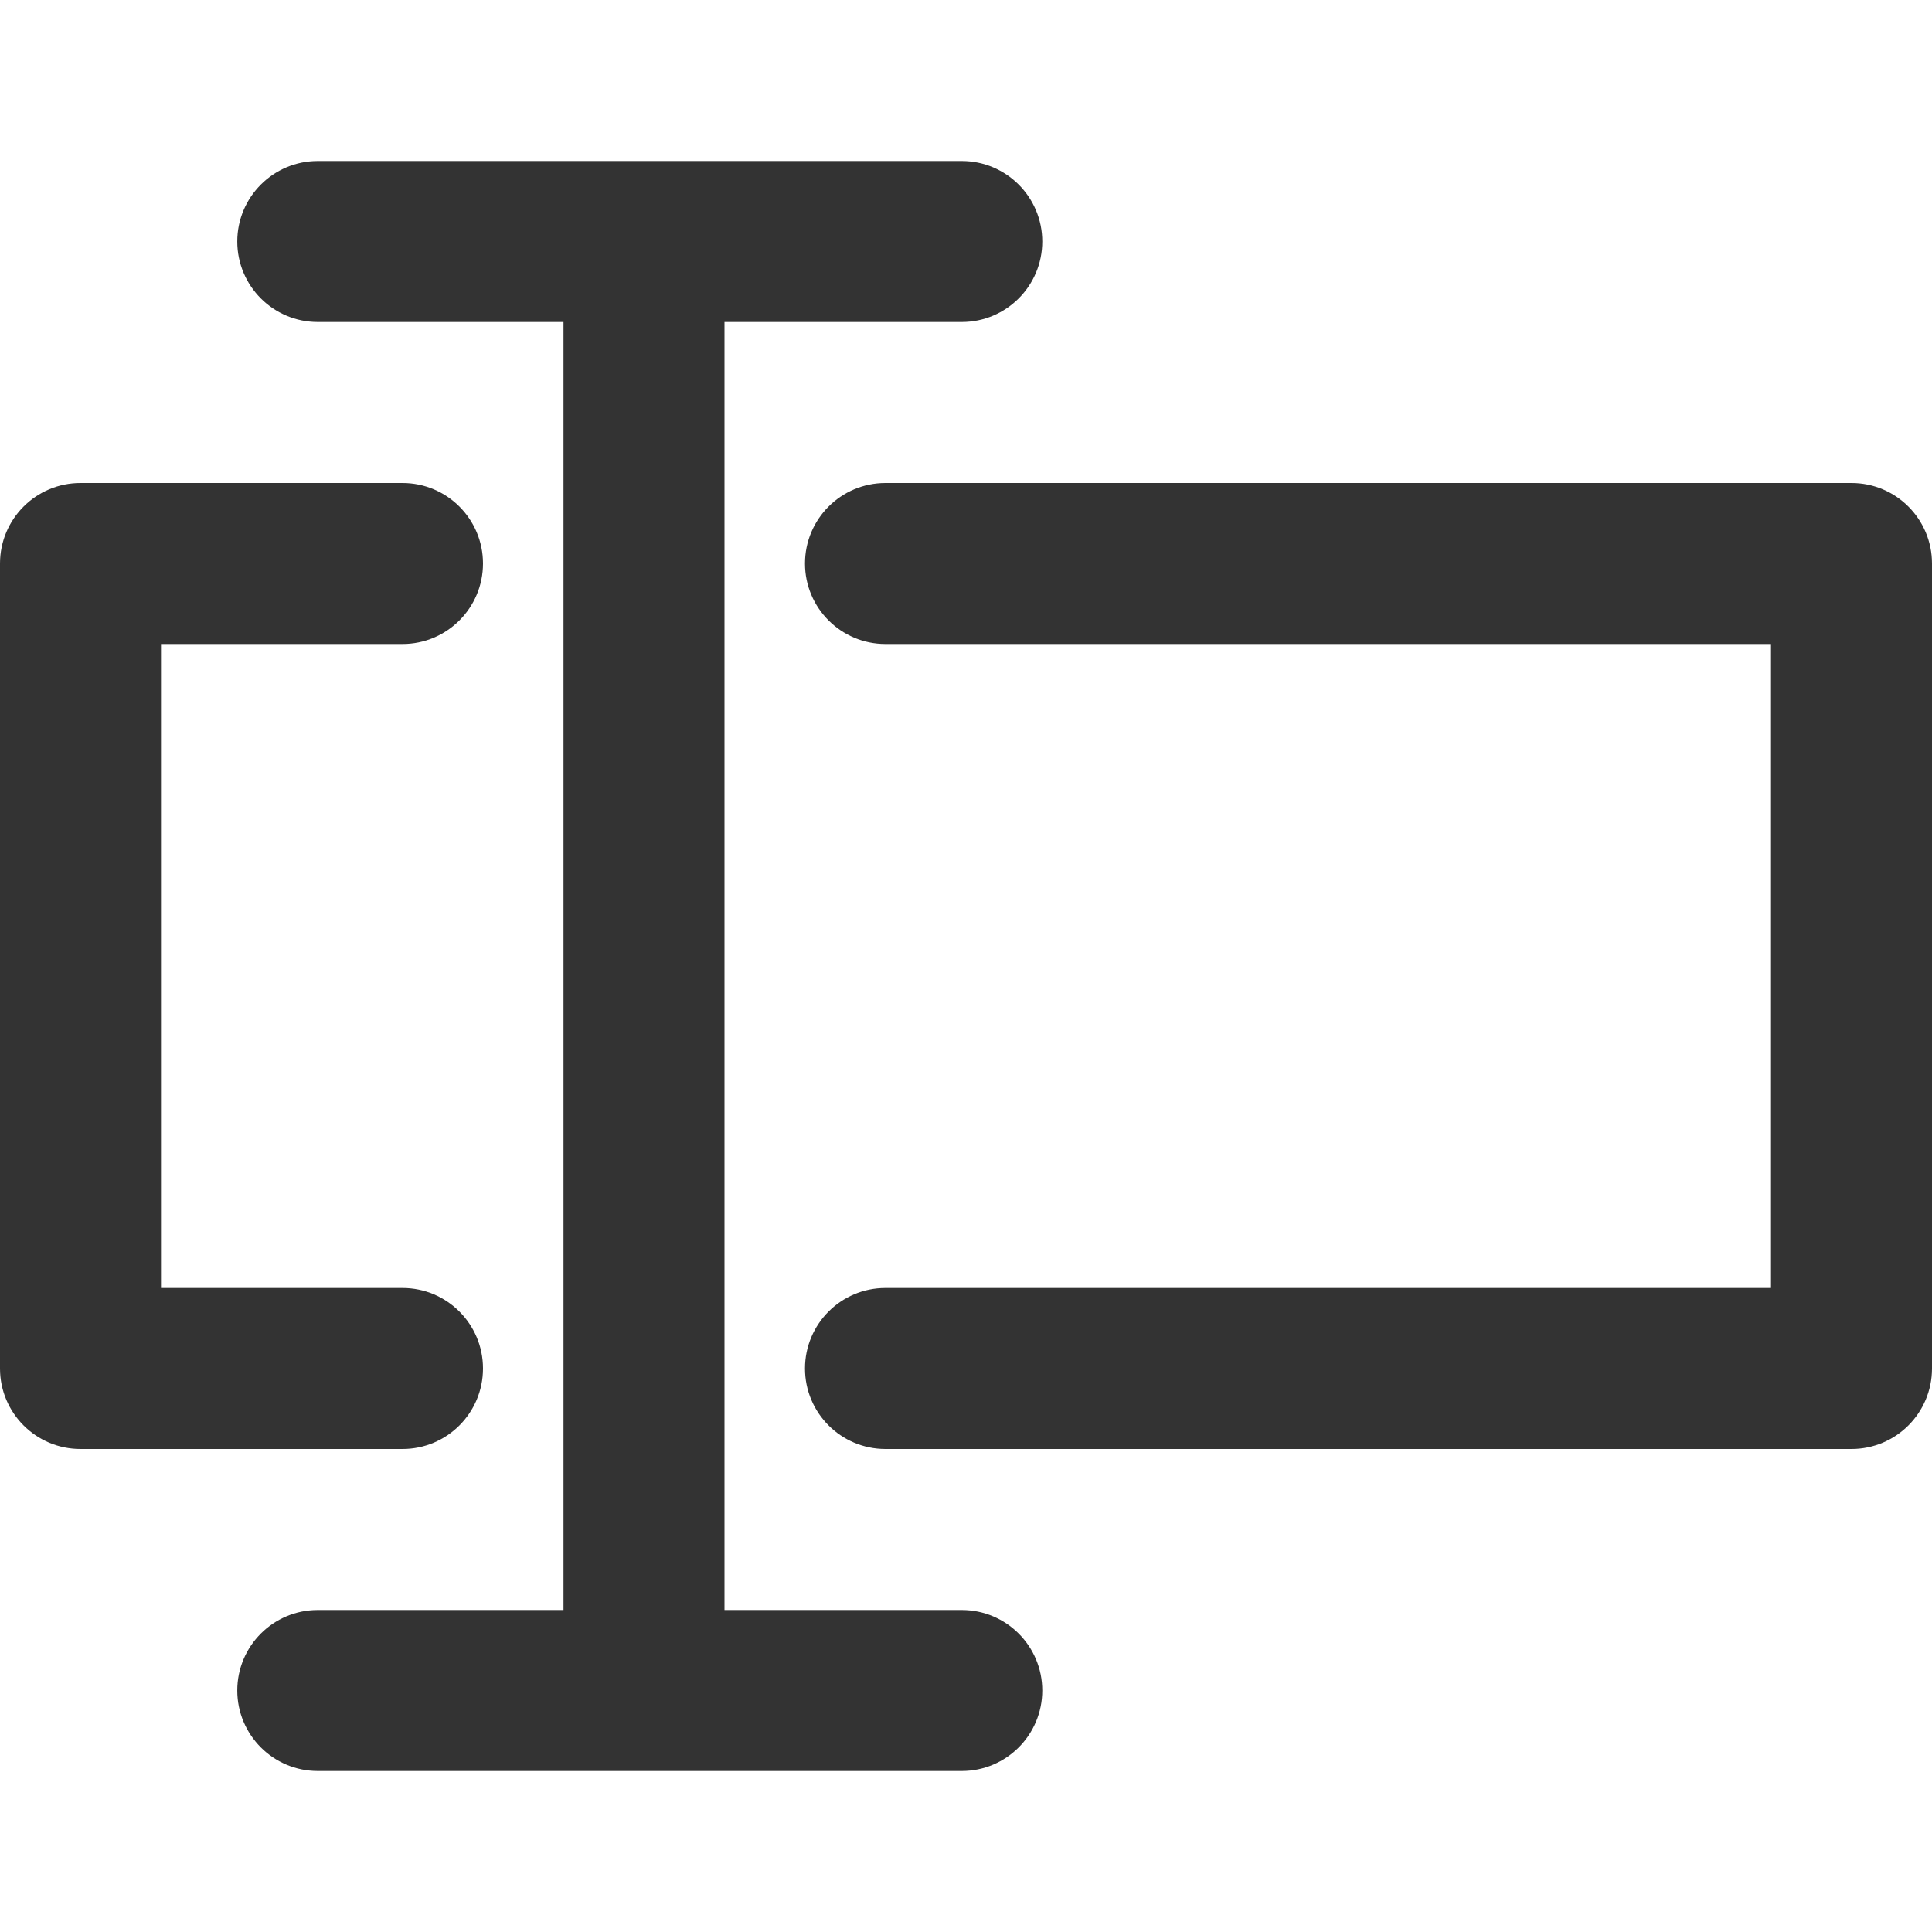
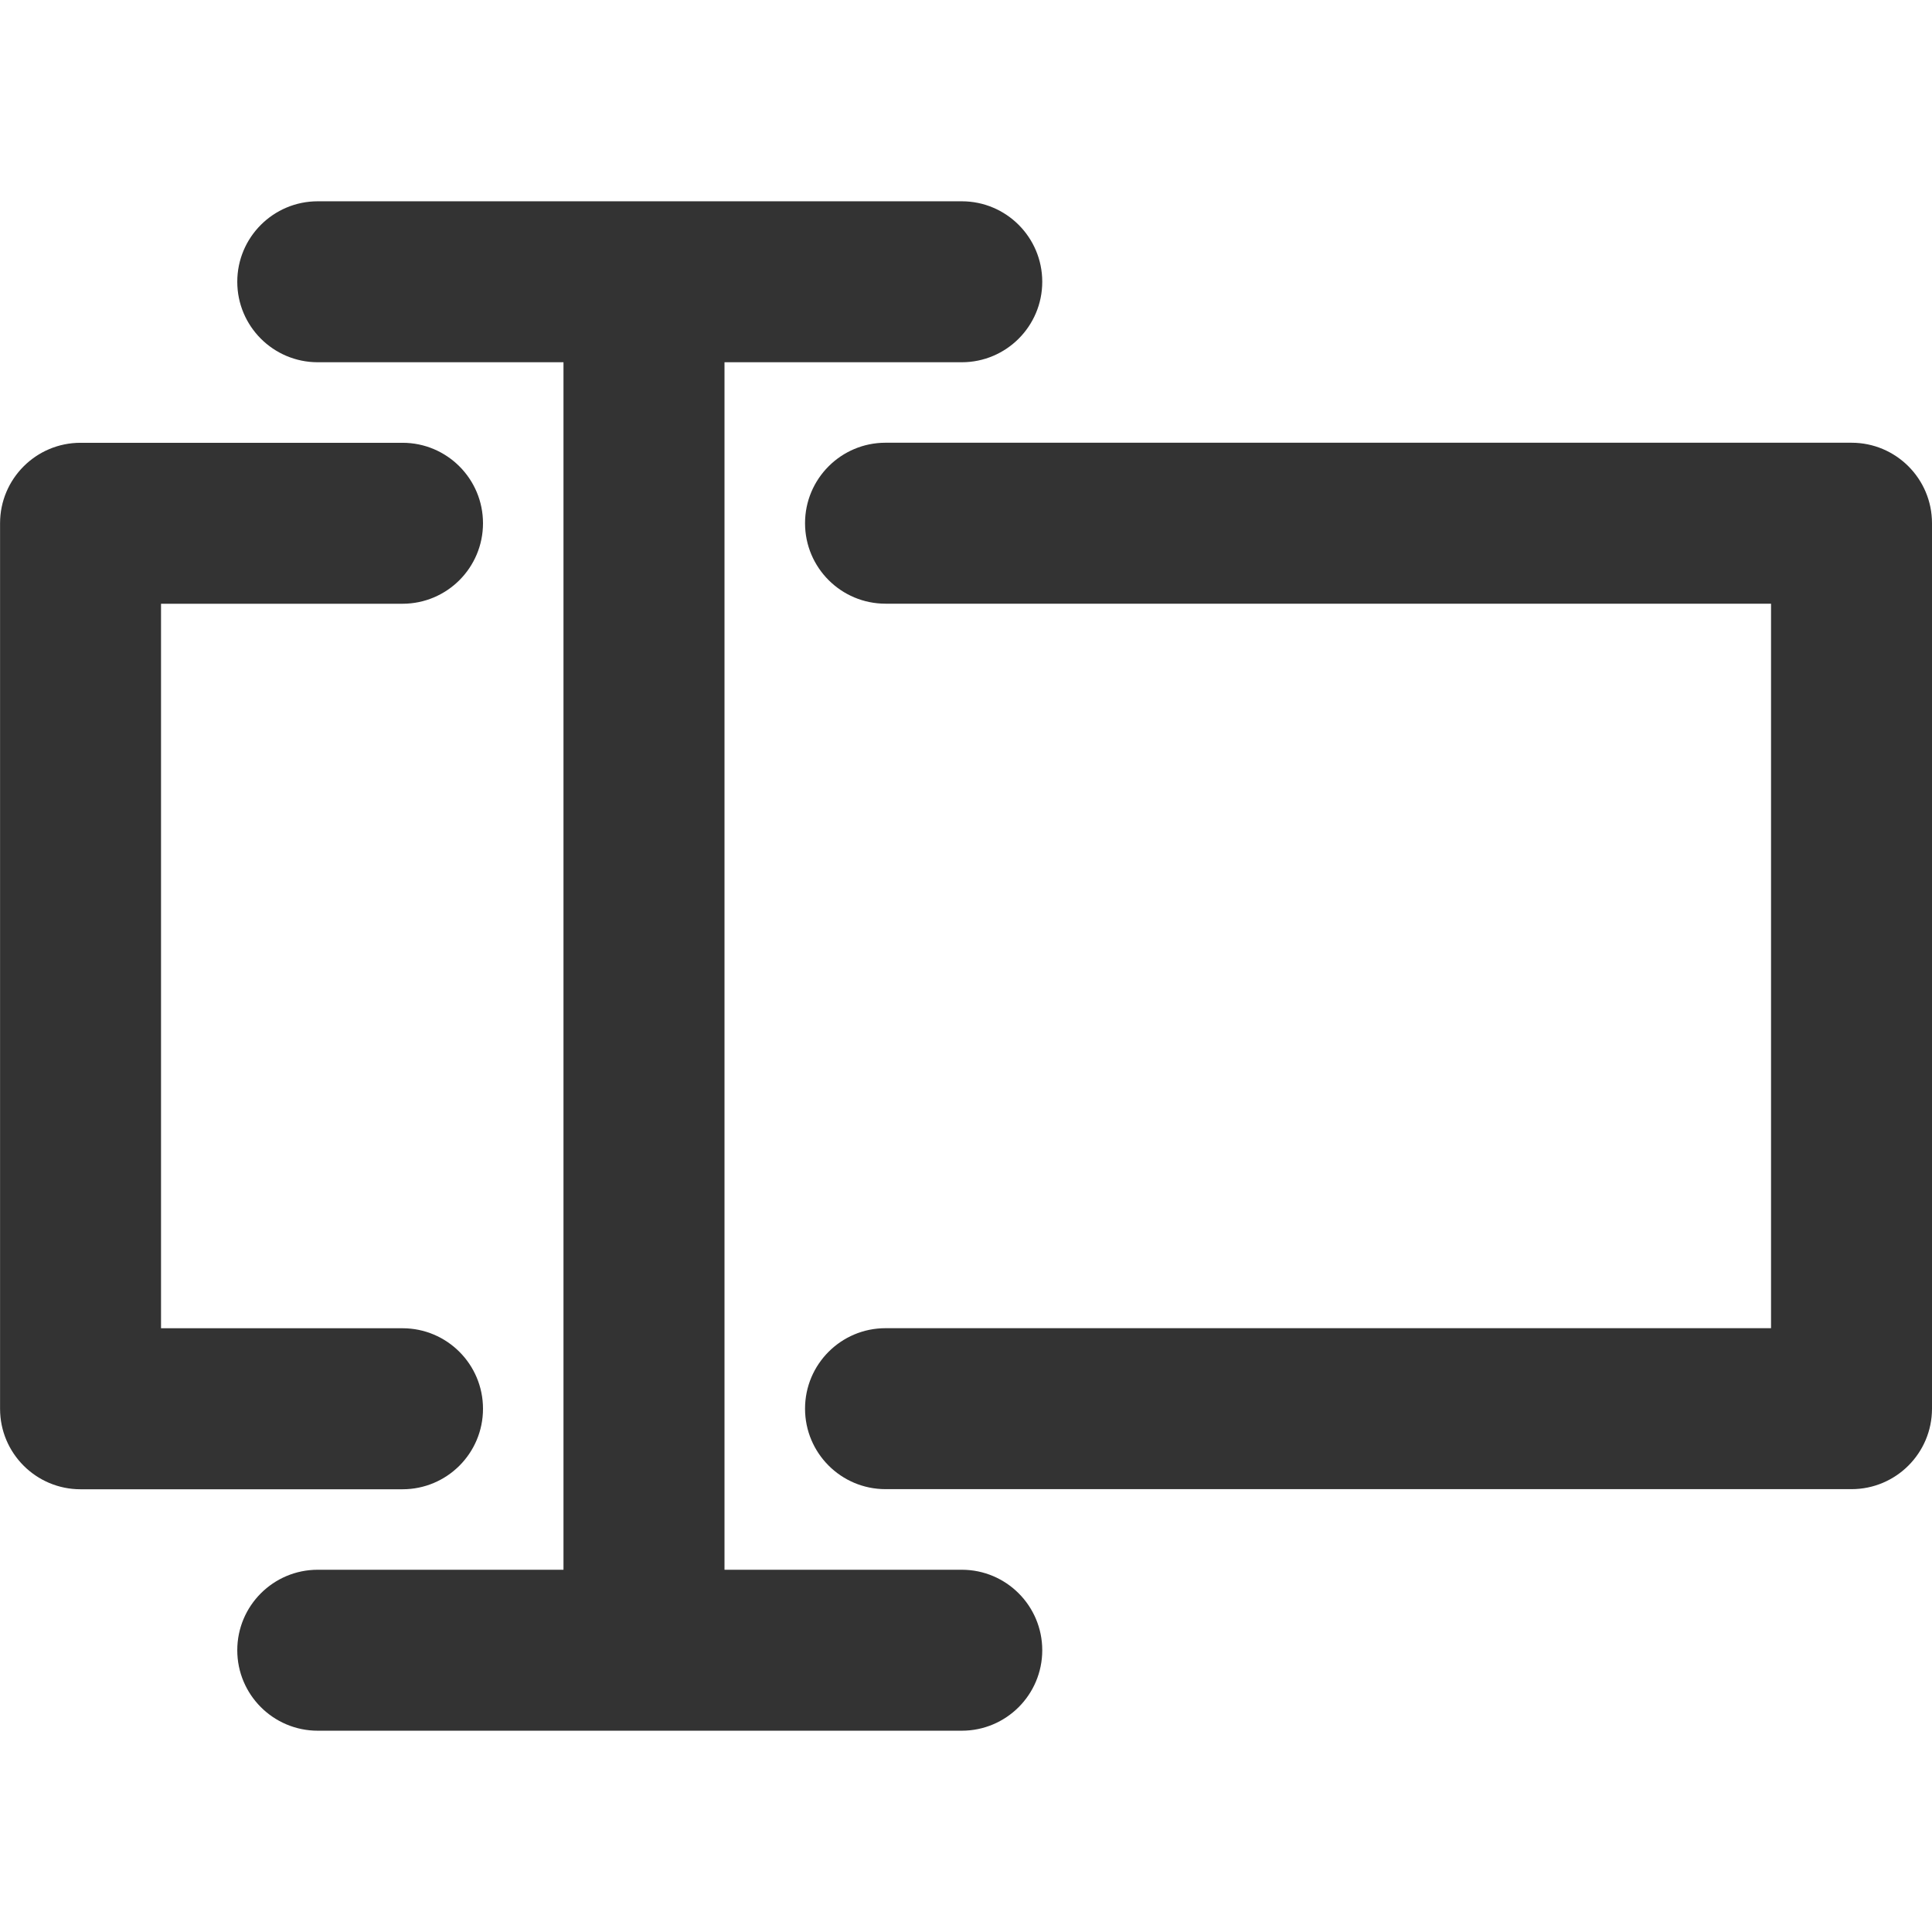
- <svg xmlns="http://www.w3.org/2000/svg" viewBox="0 0 96 96">
-   <path d="M20 72H4a4 4 0 0 1-4-4V28a4 4 0 0 1 4-4h16a4 4 0 0 1 0 8H8v32h12a4 4 0 0 1 0 8zm76-4V28a4 4 0 0 0-4-4H44a4 4 0 0 0 0 8h44v32H44a4 4 0 0 0 0 8h48a4 4 0 0 0 4-4zM47.79 80H36V16h11.79a4 4 0 0 0 0-8h-32a4 4 0 0 0 0 8H28v64H15.79a4 4 0 1 0 0 8h32a4 4 0 0 0 0-8z" fill="#333" />
+ <svg xmlns="http://www.w3.org/2000/svg" version="1.1" width="32" height="32" viewBox="0 0 32 32">
+   <path fill="#333" d="M17.263 27.333c0 0.736-0.597 1.333-1.333 1.333v0h-10.667c-0.736 0-1.333-0.597-1.333-1.333s0.597-1.333 1.333-1.333v0h4.070v-20h-4.070c-0.736 0-1.333-0.597-1.333-1.333s0.597-1.333 1.333-1.333v0h10.667c0.736 0 1.333 0.597 1.333 1.333s-0.597 1.333-1.333 1.333v0h-3.93v20h3.93c0.736 0 1.333 0.597 1.333 1.333v0zM8 23.333c0-0.736-0.597-1.333-1.333-1.333v0h-4v-12h4c0.736 0 1.333-0.597 1.333-1.333s-0.597-1.333-1.333-1.333v0h-5.333c-0.736 0-1.333 0.597-1.333 1.333v0 14.667c0 0.736 0.597 1.333 1.333 1.333v0h5.333c0.736 0 1.333-0.597 1.333-1.333v0zM32 23.333v-14.667c0-0.736-0.597-1.333-1.333-1.333v0h-16c-0.736 0-1.333 0.597-1.333 1.333s0.597 1.333 1.333 1.333v0h14.667v12h-14.667c-0.736 0-1.333 0.597-1.333 1.333s0.597 1.333 1.333 1.333v0h16c0.736 0 1.333-0.597 1.333-1.333v0z" />
</svg>
